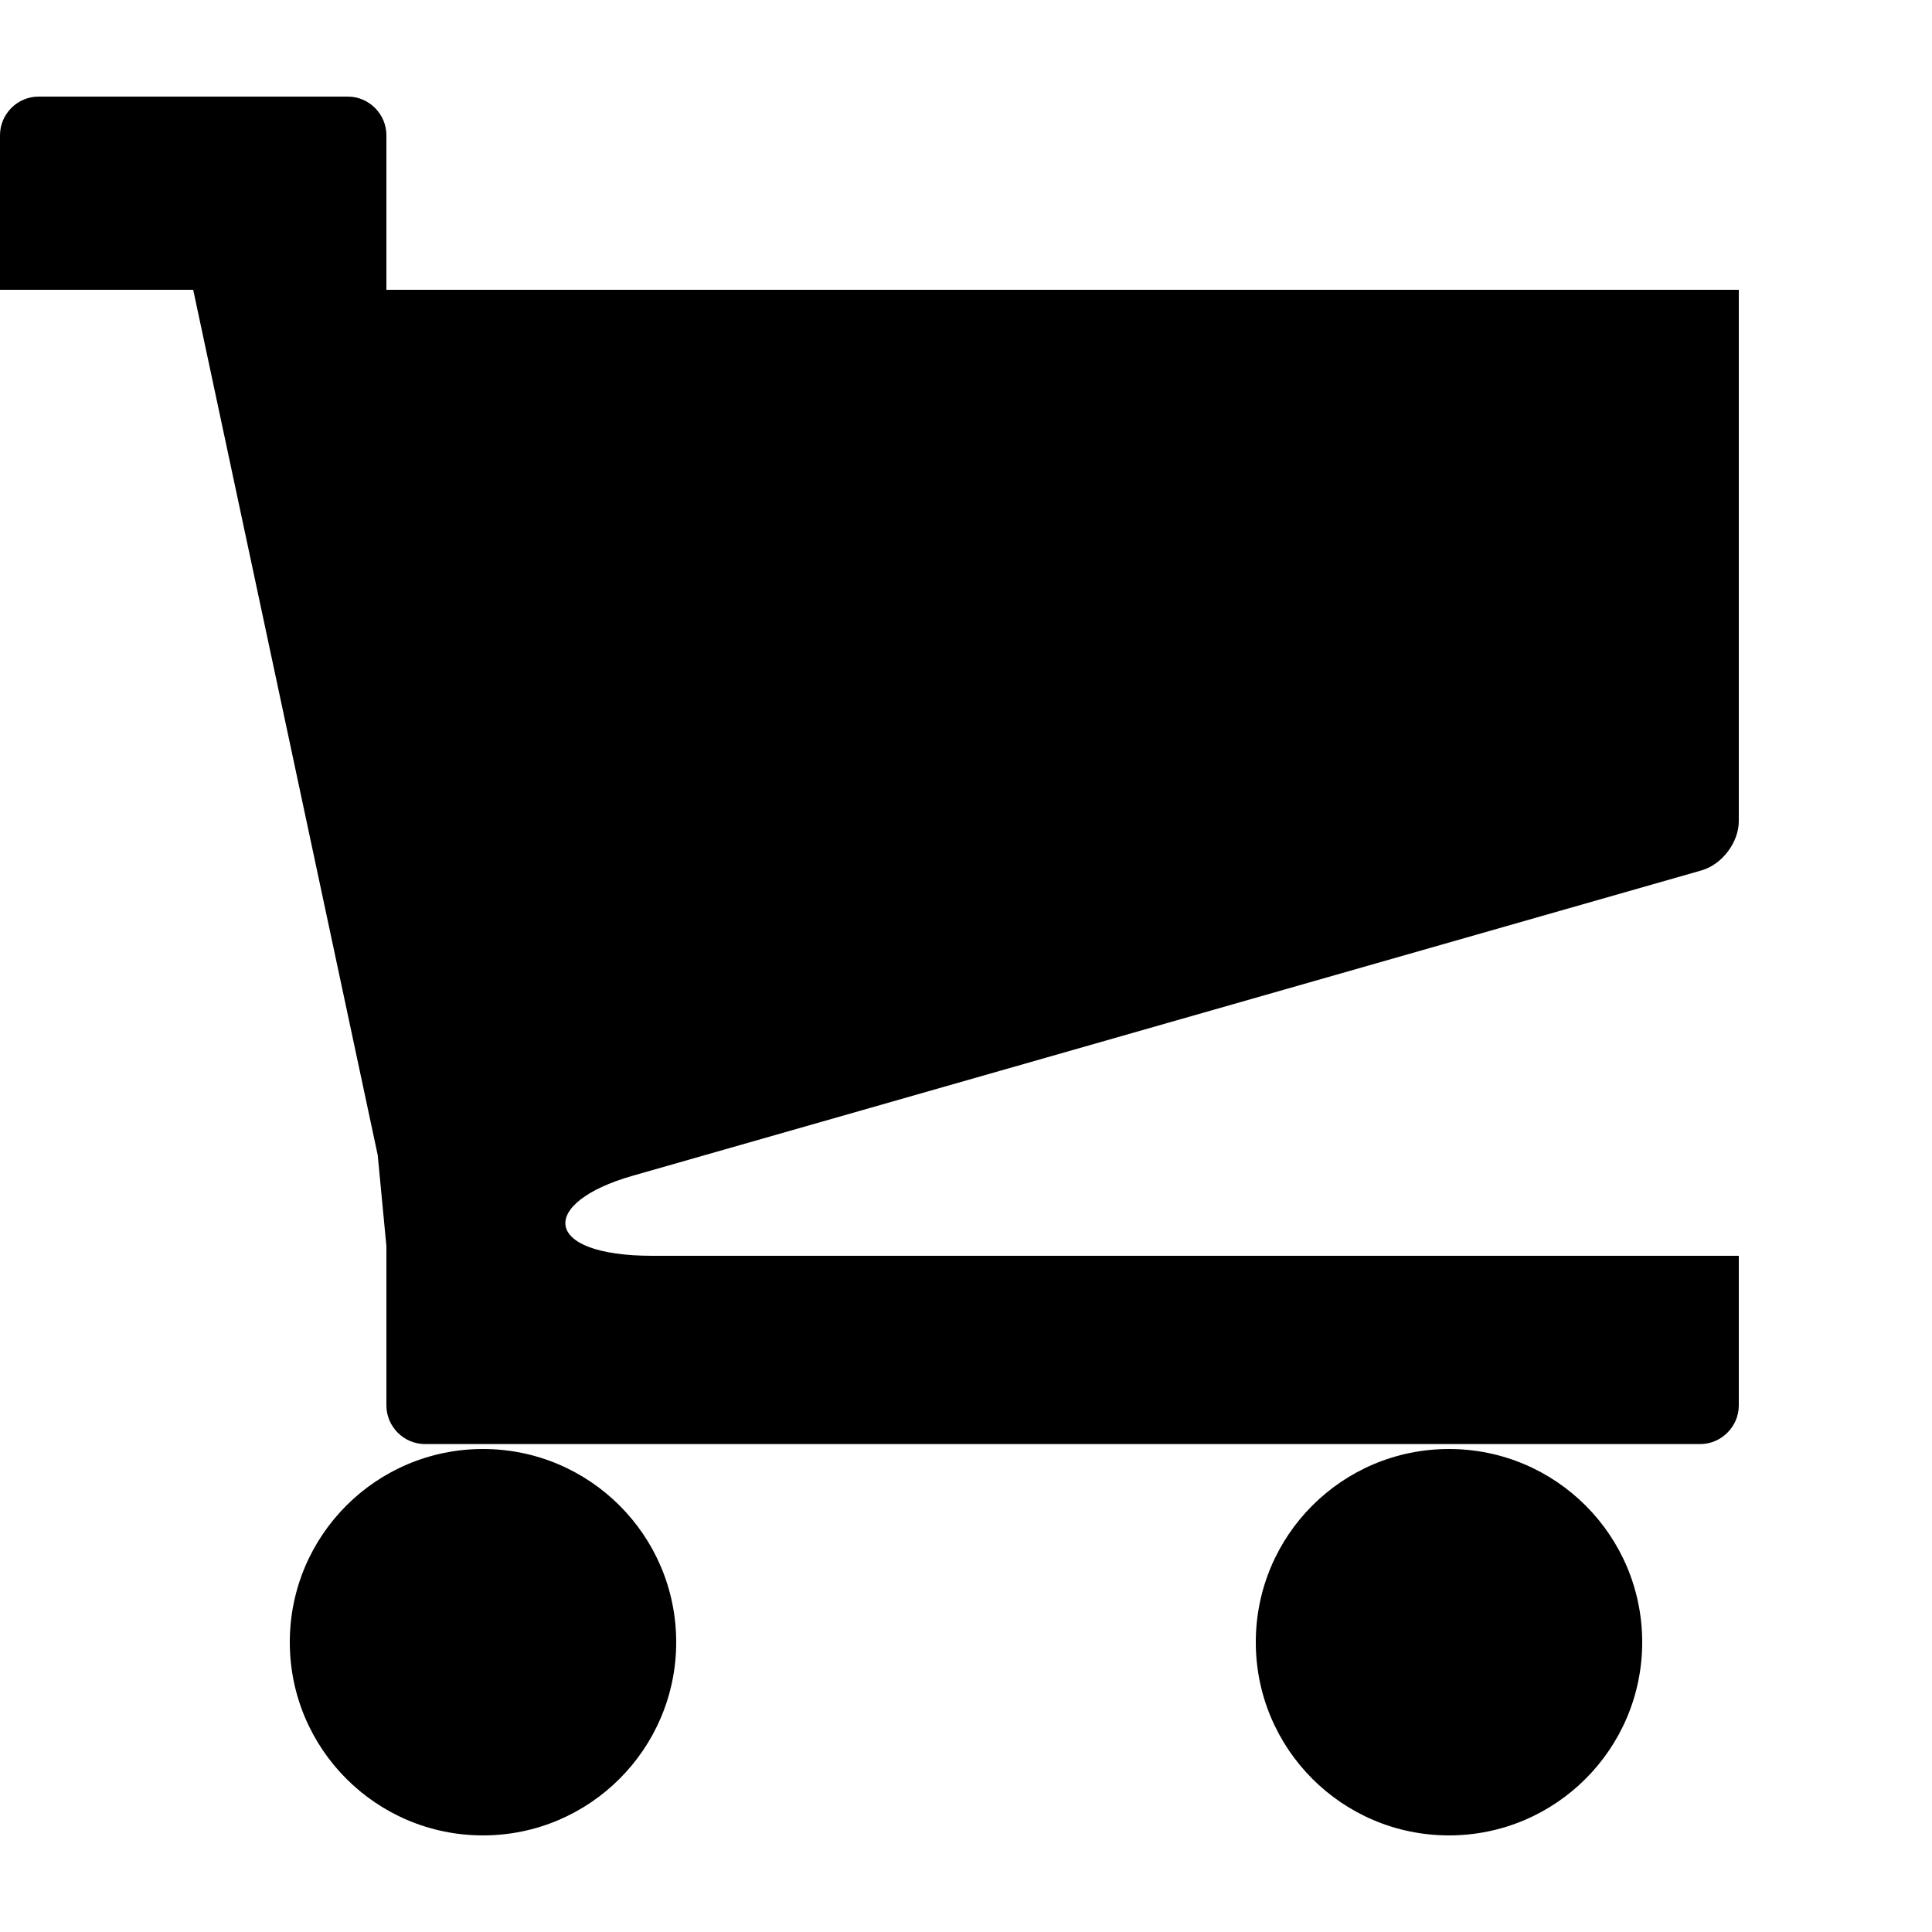
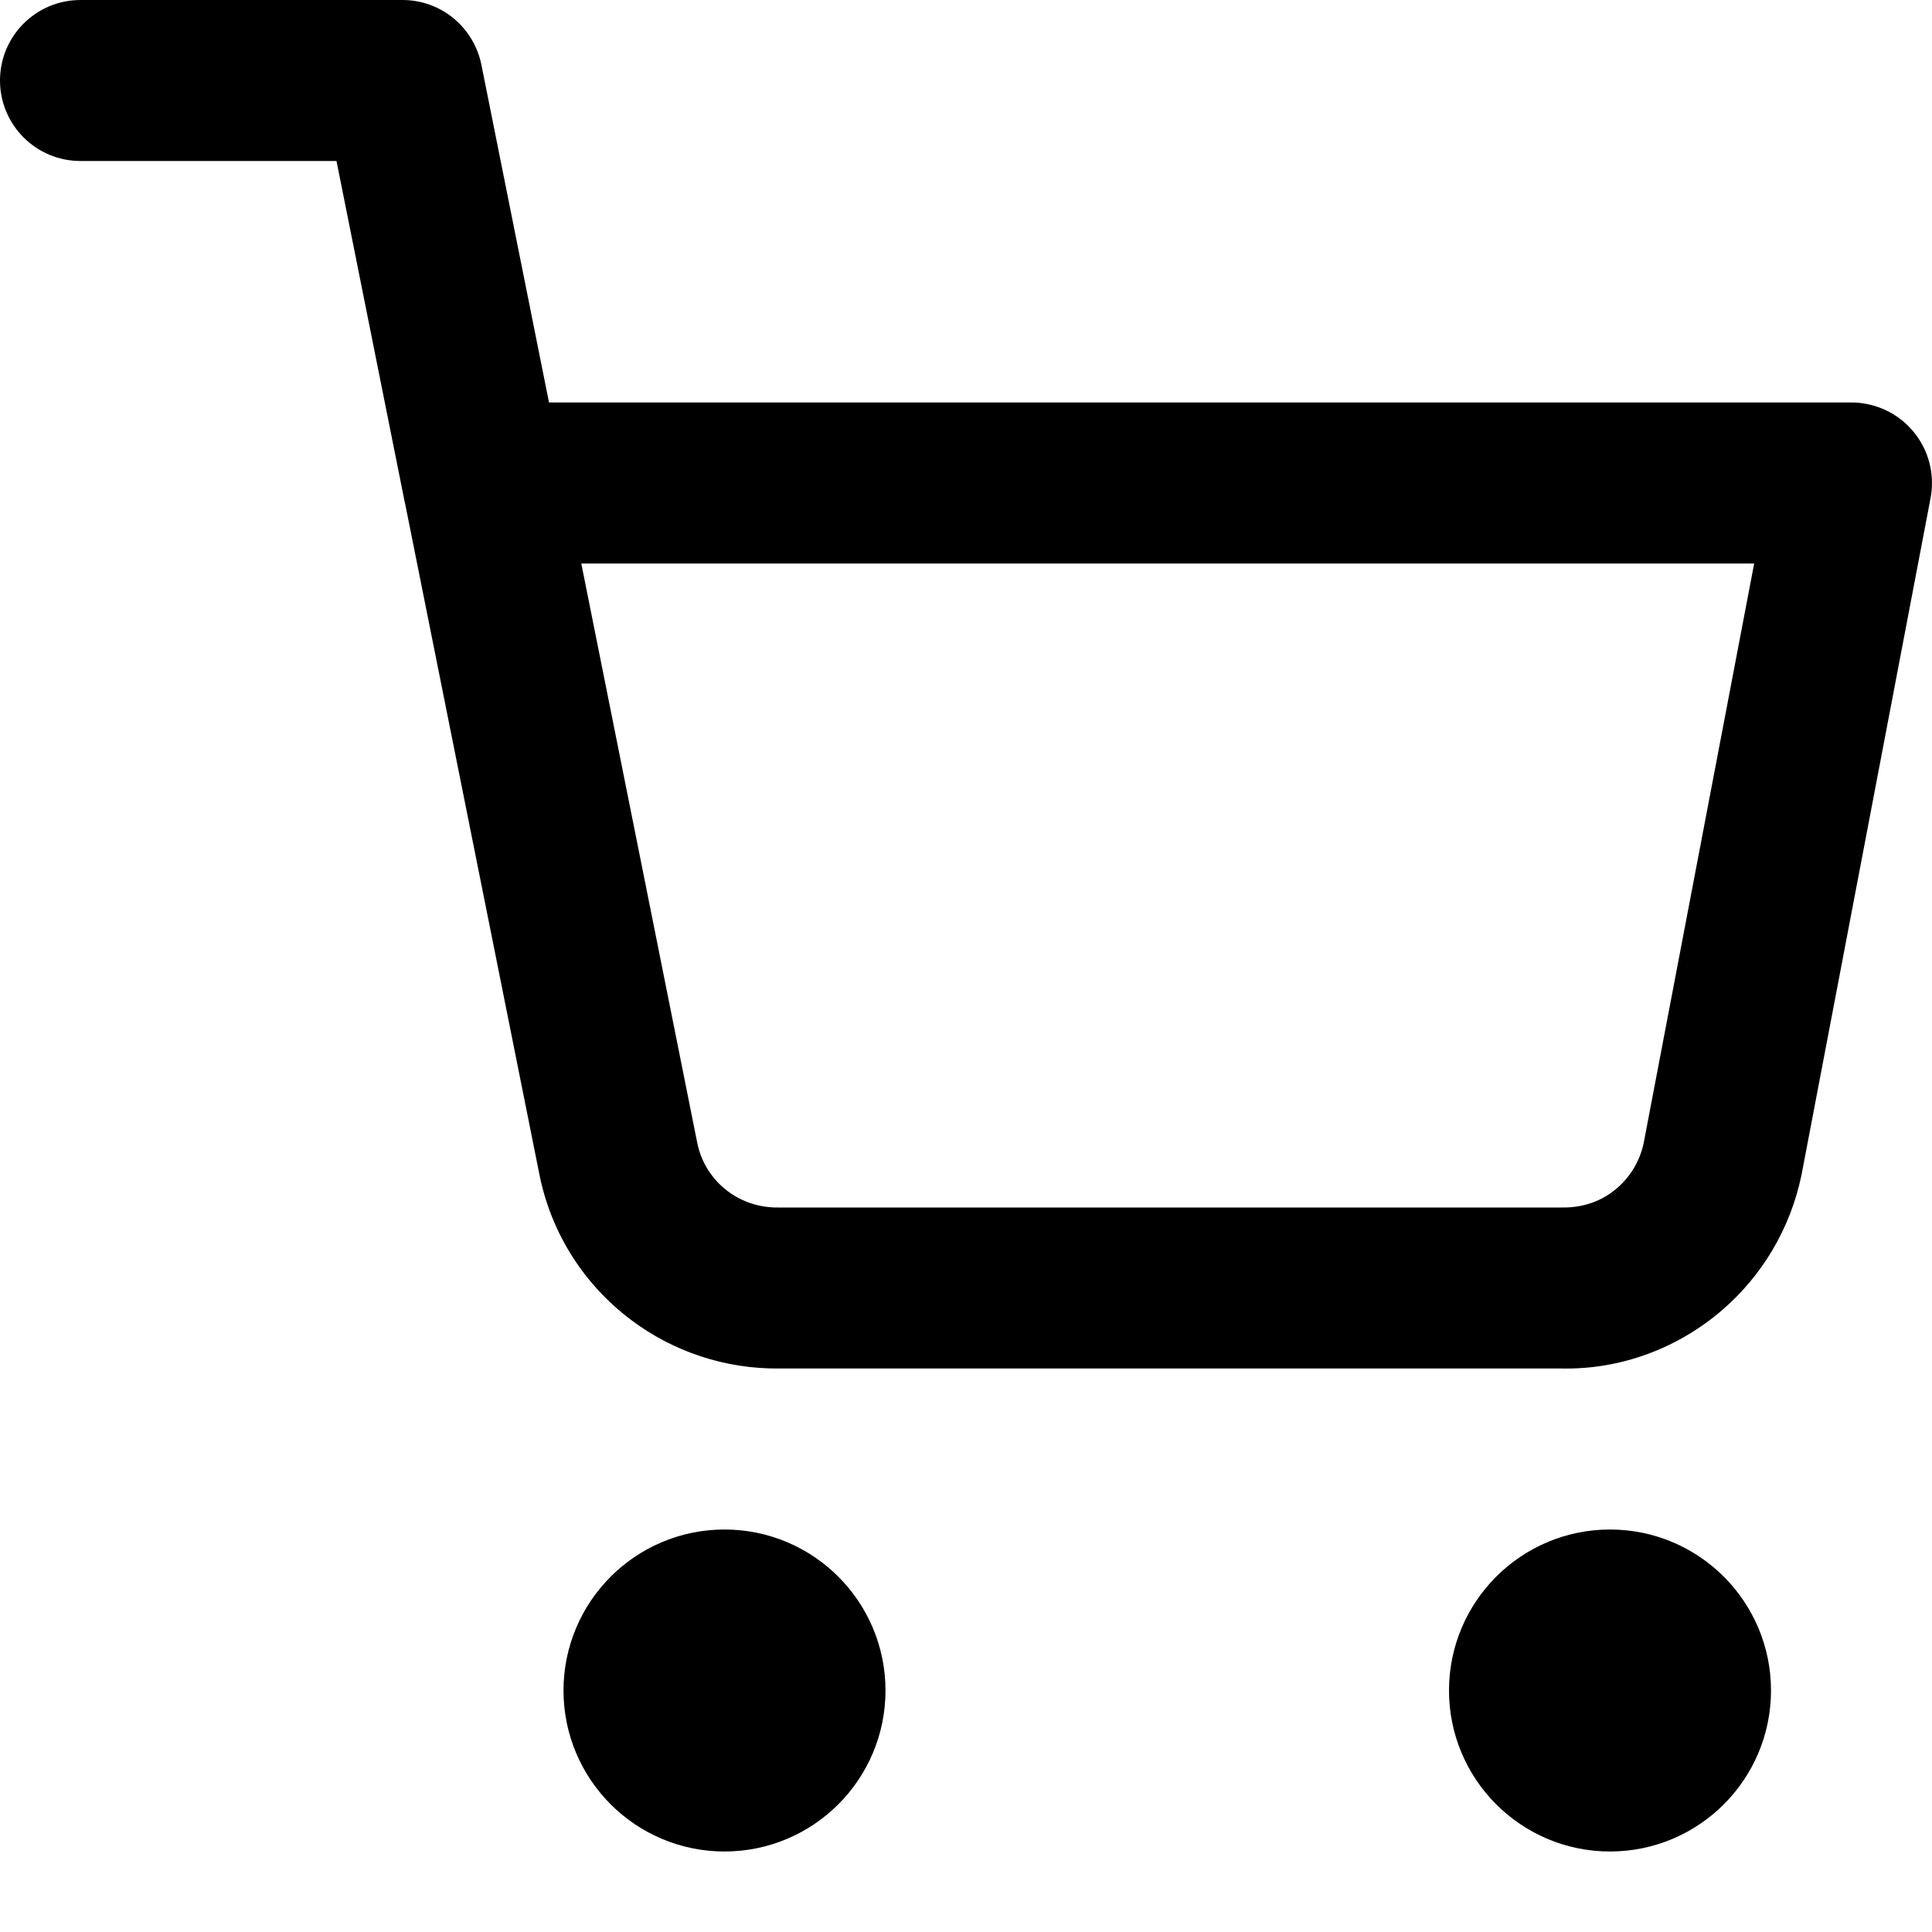
- <svg xmlns="http://www.w3.org/2000/svg" version="1.1" width="20" height="20" viewBox="0 0 20 20">
-   <path d="M13 17c0 1.104 0.894 2 2 2 1.104 0 2-0.896 2-2 0-1.106-0.896-2-2-2-1.106 0-2 0.894-2 2zM3 17c0 1.104 0.895 2 2 2 1.103 0 2-0.896 2-2 0-1.106-0.897-2-2-2-1.105 0-2 0.894-2 2zM6.547 12.172l11.068-3.162c0.211-0.061 0.385-0.289 0.385-0.51v-5.5h-14v-1.6c0-0.22-0.181-0.4-0.399-0.4h-3.202c-0.219 0-0.399 0.18-0.399 0.4v1.6h2l1.91 8.957 0.090 0.943v1.649c0 0.219 0.18 0.4 0.4 0.4h13.2c0.22 0 0.4-0.182 0.4-0.4v-1.549h-11.248c-1.15 0-1.174-0.551-0.205-0.828z" />
+ <svg xmlns="http://www.w3.org/2000/svg" version="1.1" width="24" height="24" viewBox="0 0 24 24">
+   <path d="M11 21c0-0.552-0.225-1.053-0.586-1.414s-0.862-0.586-1.414-0.586-1.053 0.225-1.414 0.586-0.586 0.862-0.586 1.414 0.225 1.053 0.586 1.414 0.862 0.586 1.414 0.586 1.053-0.225 1.414-0.586 0.586-0.862 0.586-1.414zM22 21c0-0.552-0.225-1.053-0.586-1.414s-0.862-0.586-1.414-0.586-1.053 0.225-1.414 0.586-0.586 0.862-0.586 1.414 0.225 1.053 0.586 1.414 0.862 0.586 1.414 0.586 1.053-0.225 1.414-0.586 0.586-0.862 0.586-1.414zM7.221 7h14.57l-1.371 7.191c-0.046 0.228-0.166 0.425-0.332 0.568-0.18 0.156-0.413 0.246-0.688 0.241h-9.734c-0.232 0.003-0.451-0.071-0.626-0.203-0.19-0.143-0.329-0.351-0.379-0.603zM1 2h3.18l0.848 4.239c0.108 0.437 0.502 0.761 0.972 0.761h1.221l-0.4-2h-0.821c-0.552 0-1 0.448-1 1 0 0.053 0.004 0.105 0.012 0.155 0.004 0.028 0.010 0.057 0.017 0.084l1.671 8.347c0.149 0.751 0.57 1.383 1.14 1.811 0.521 0.392 1.17 0.613 1.854 0.603h9.706c0.748 0.015 1.455-0.261 1.995-0.727 0.494-0.426 0.848-1.013 0.985-1.683l1.602-8.402c0.103-0.543-0.252-1.066-0.795-1.17-0.065-0.013-0.13-0.019-0.187-0.018h-16.18l-0.84-4.196c-0.094-0.462-0.497-0.804-0.98-0.804h-4c-0.552 0-1 0.448-1 1s0.448 1 1 1z" />
</svg>
